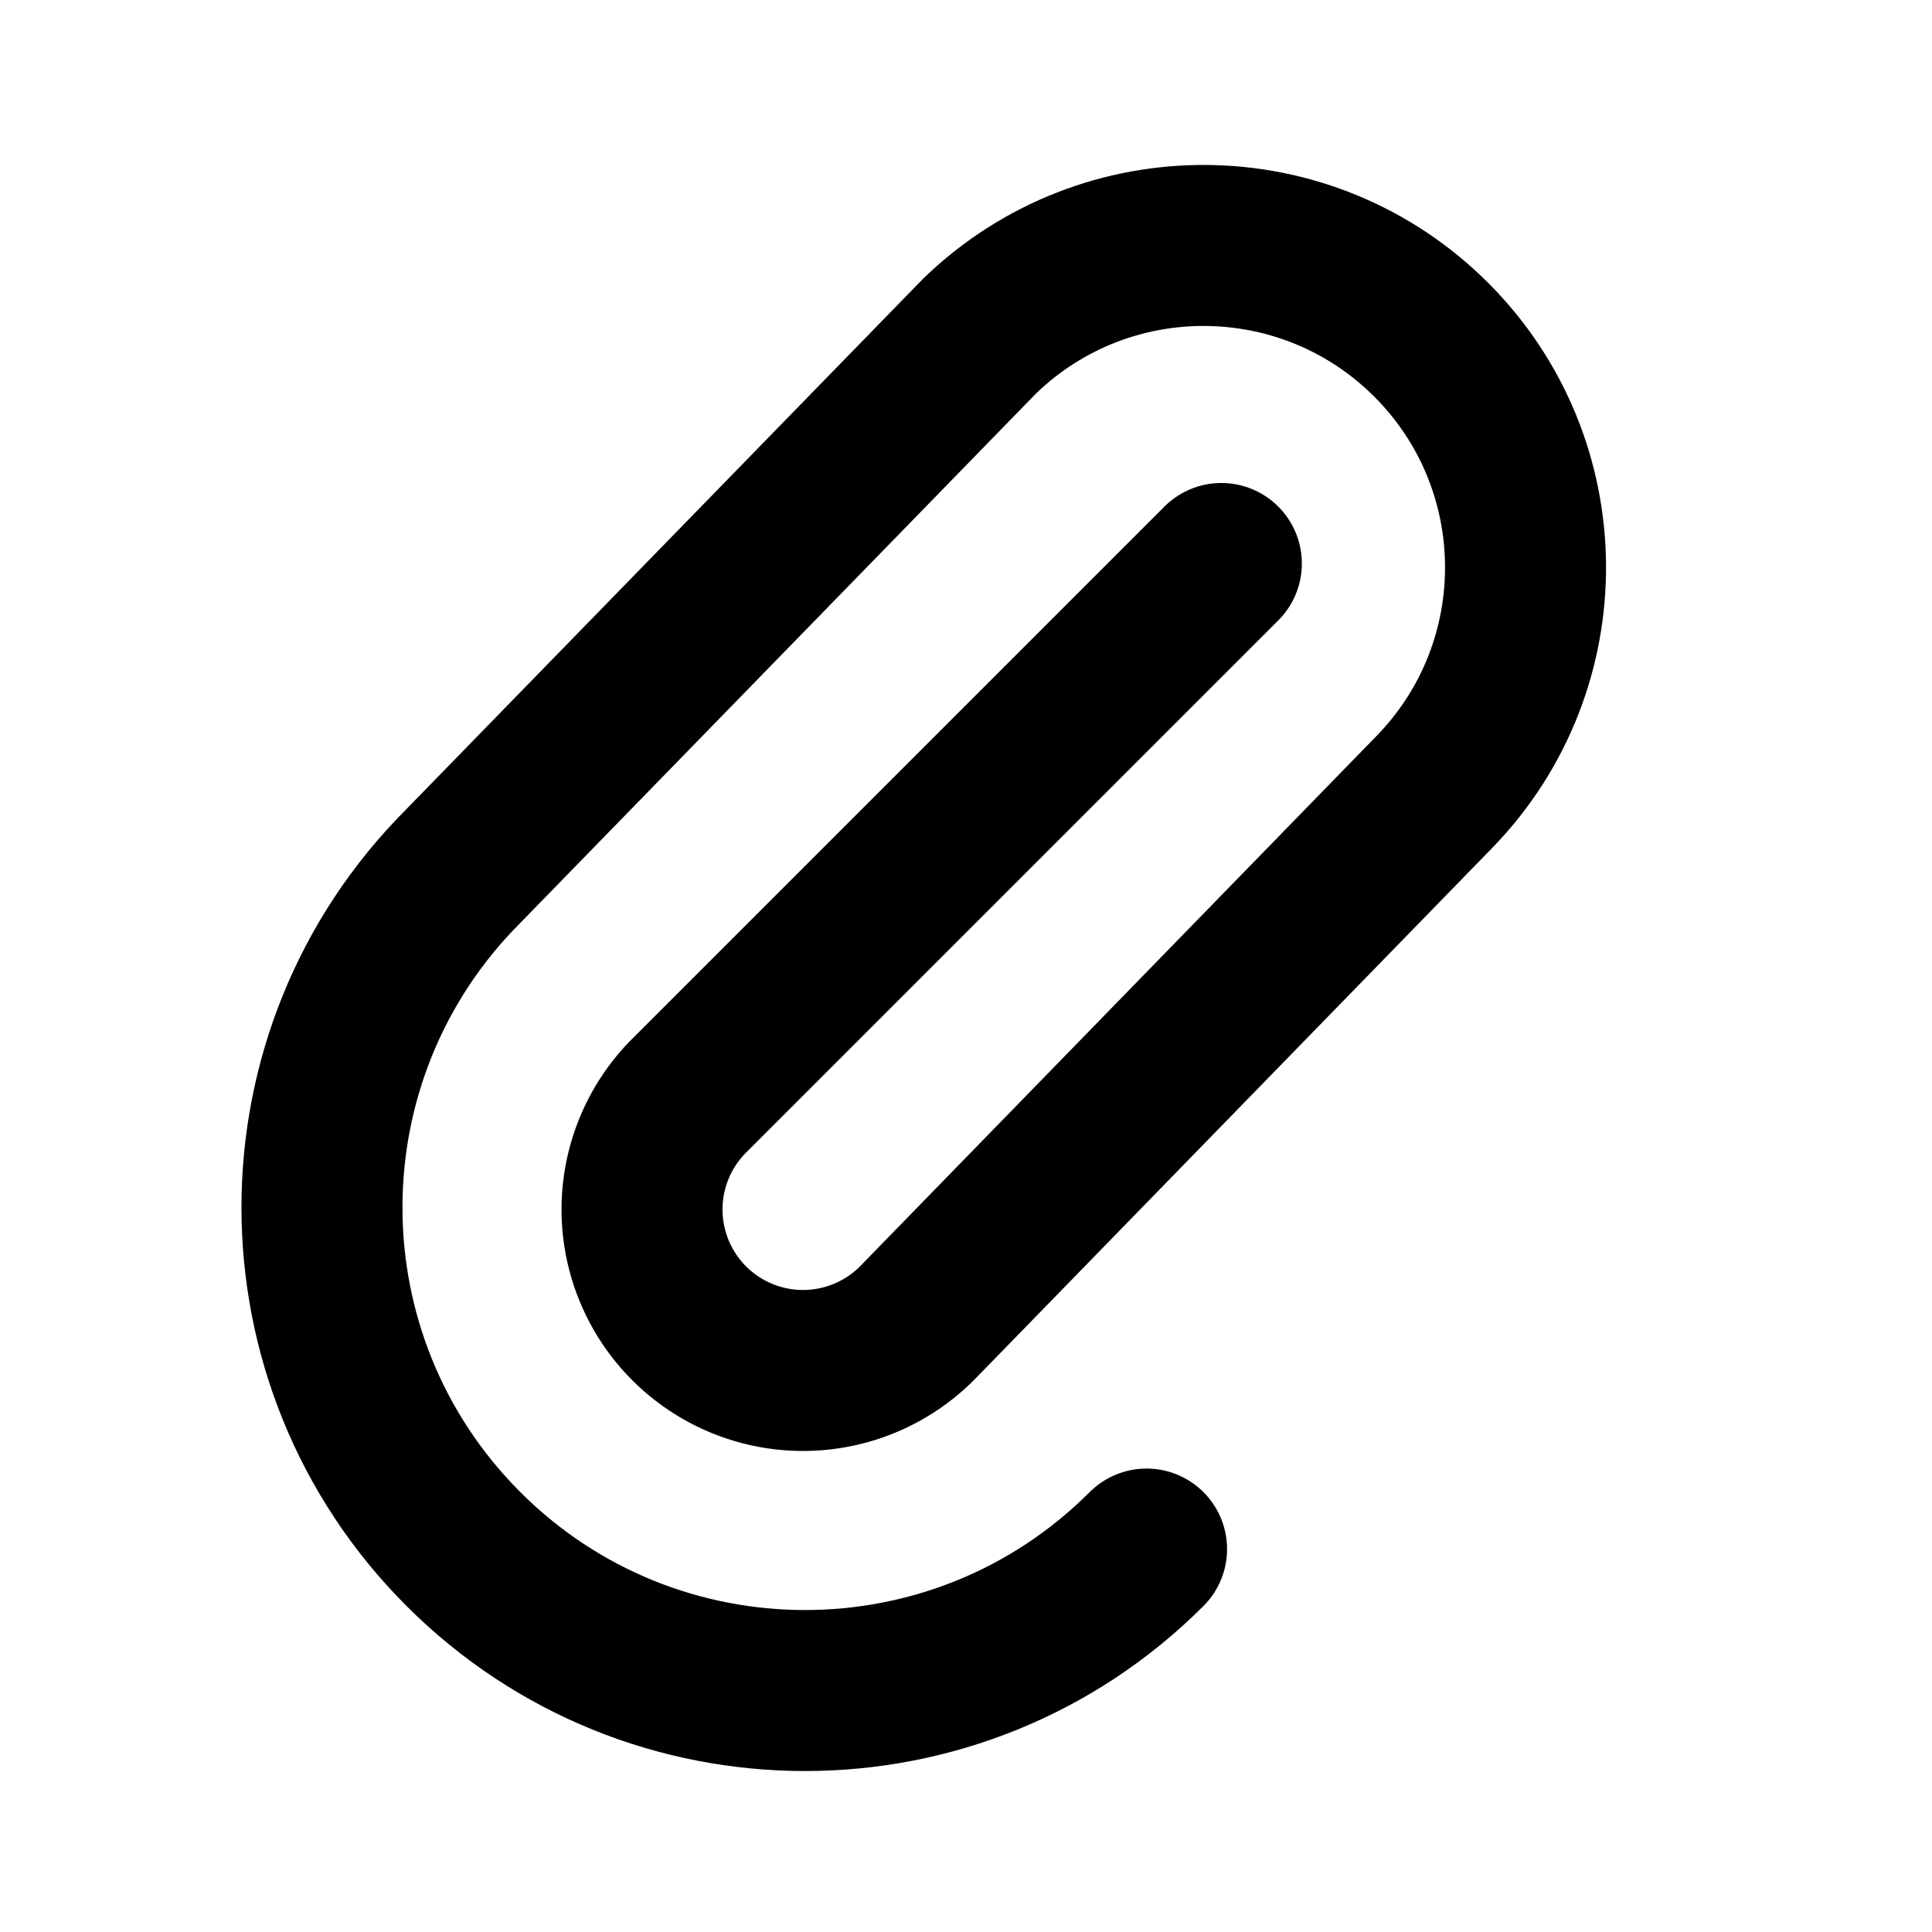
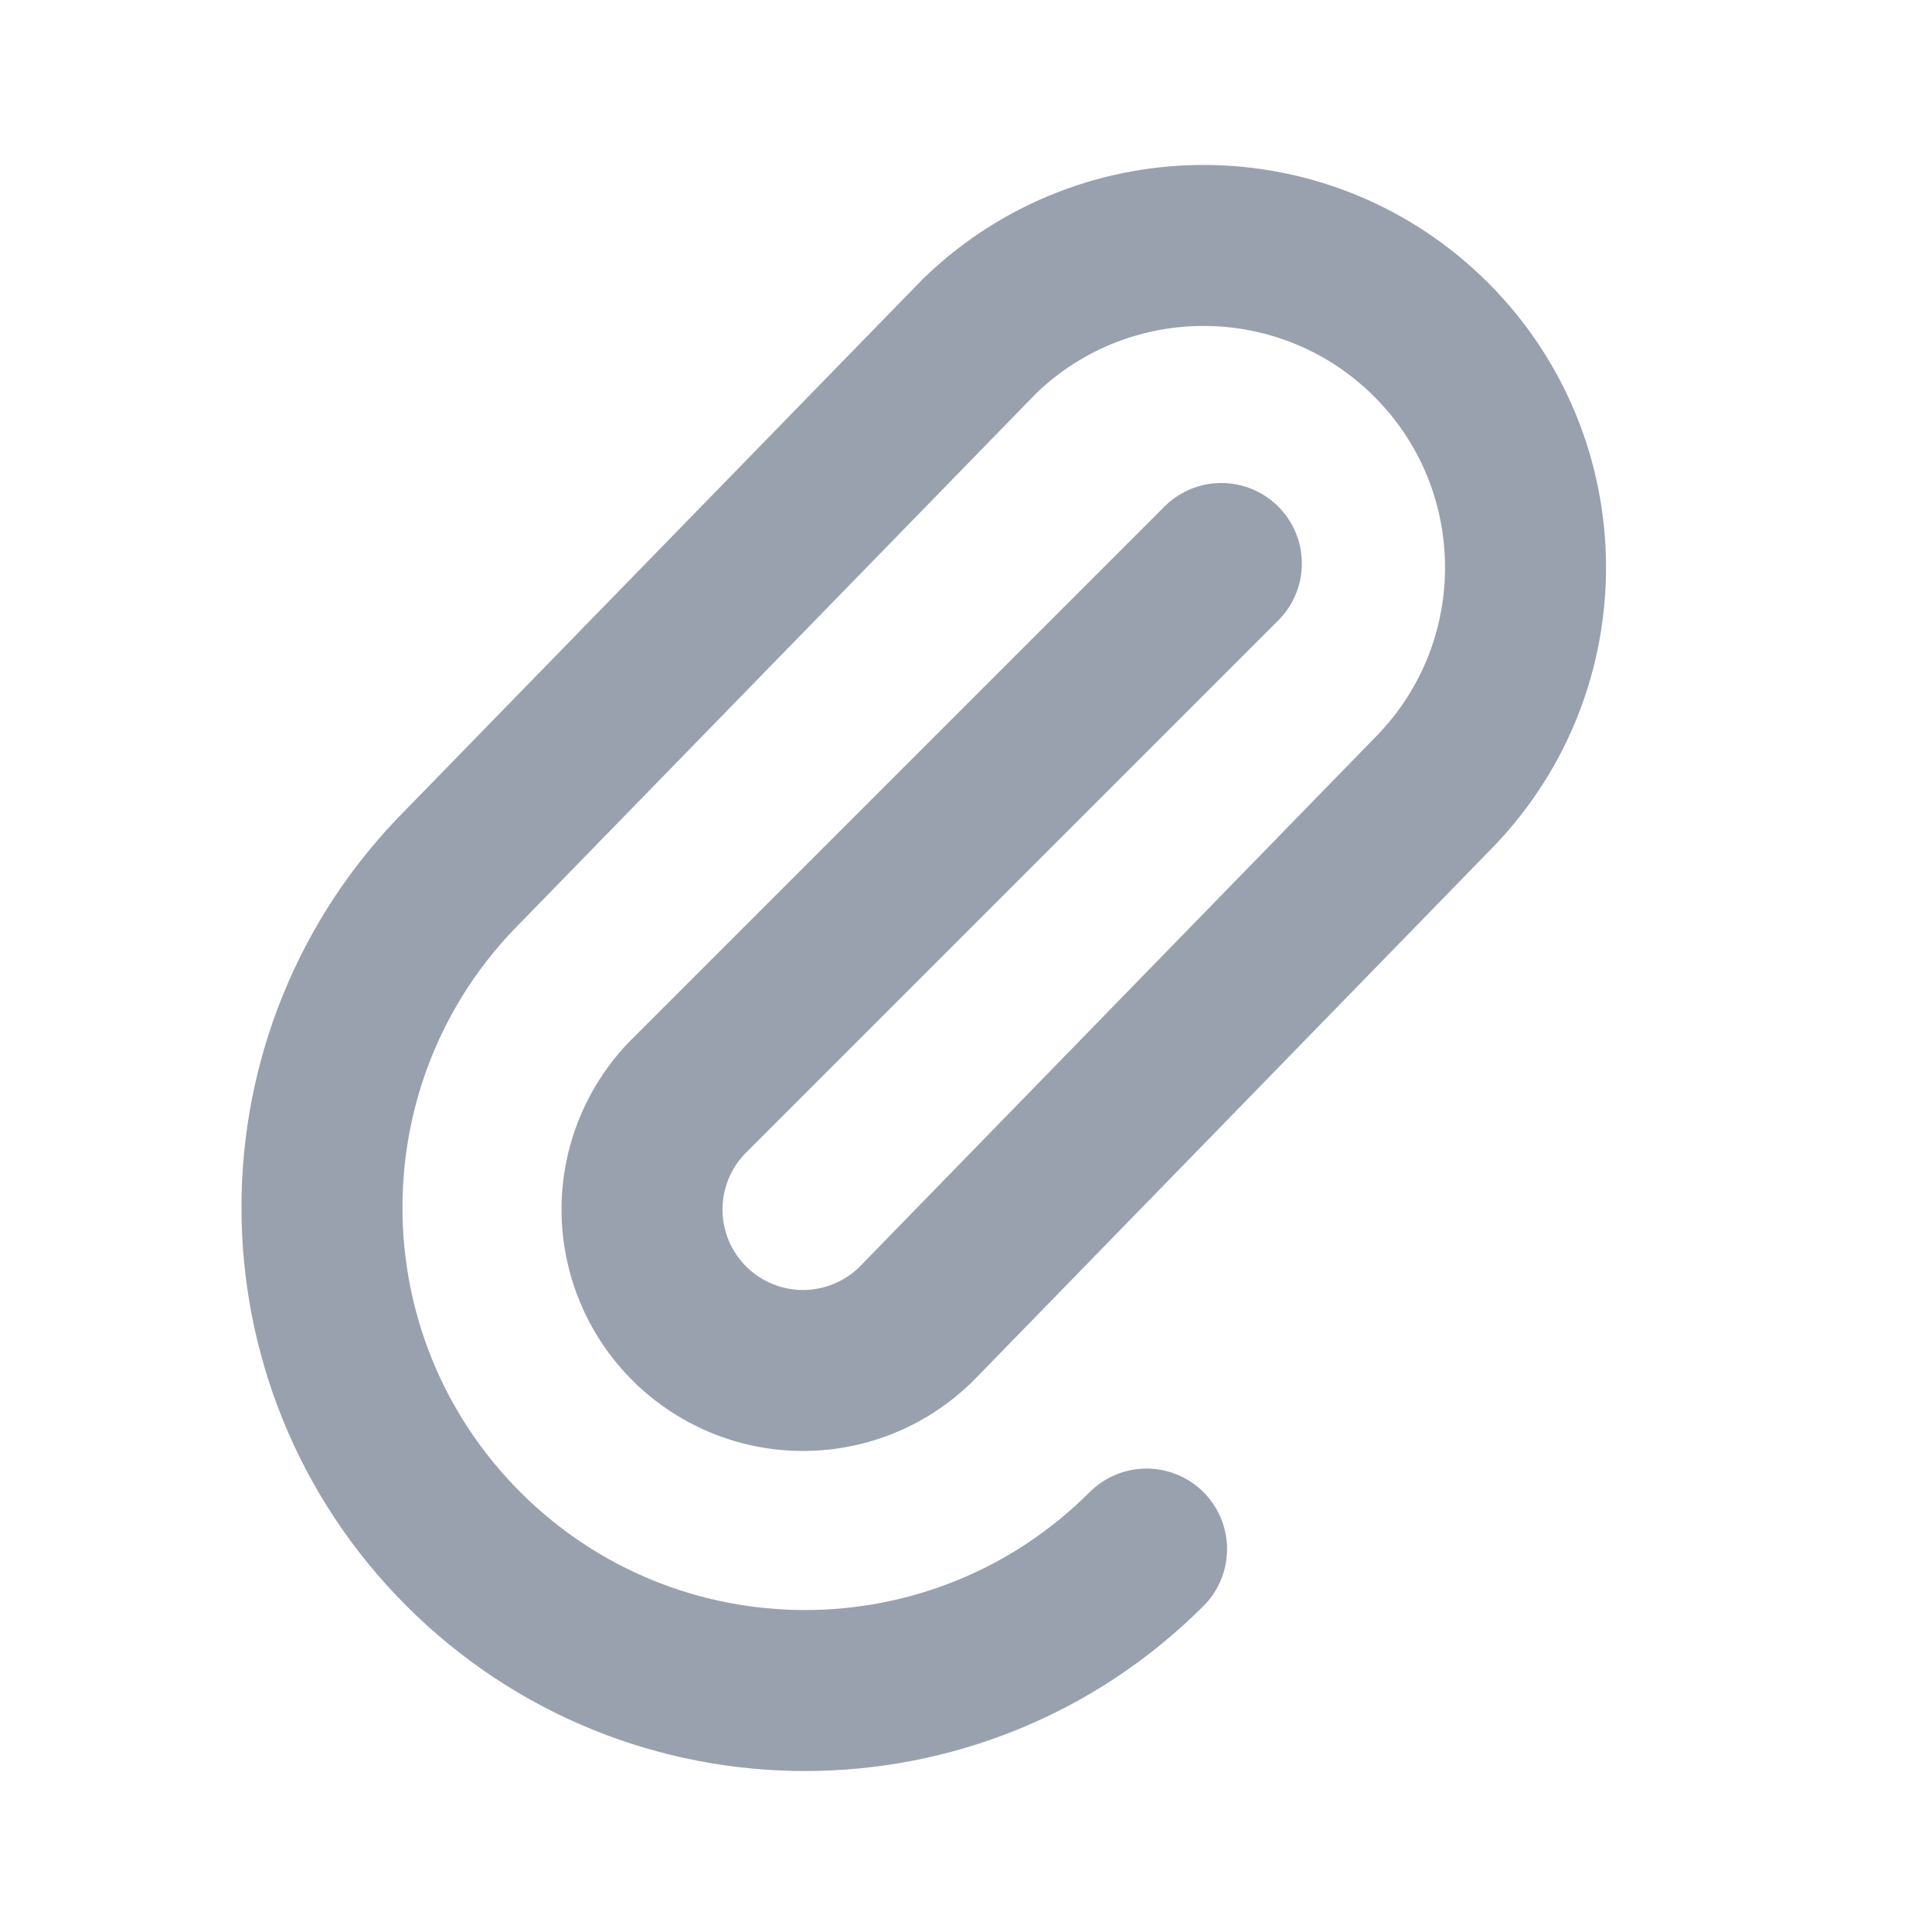
- <svg xmlns="http://www.w3.org/2000/svg" viewBox="0 0 24 24" fill="none" stroke="currentColor" stroke-width="2" stroke-linecap="round" stroke-linejoin="round">
+ <svg xmlns="http://www.w3.org/2000/svg" viewBox="0 0 24 24" fill="none" stroke="#99A1AF" stroke-width="2" stroke-linecap="round" stroke-linejoin="round">
  <path d="M15.172 7l-6.586 6.586a2 2 0 102.828 2.828l6.414-6.586a4 4 0 00-5.656-5.656l-6.415 6.585a6 6 0 108.486 8.486" />
</svg>
